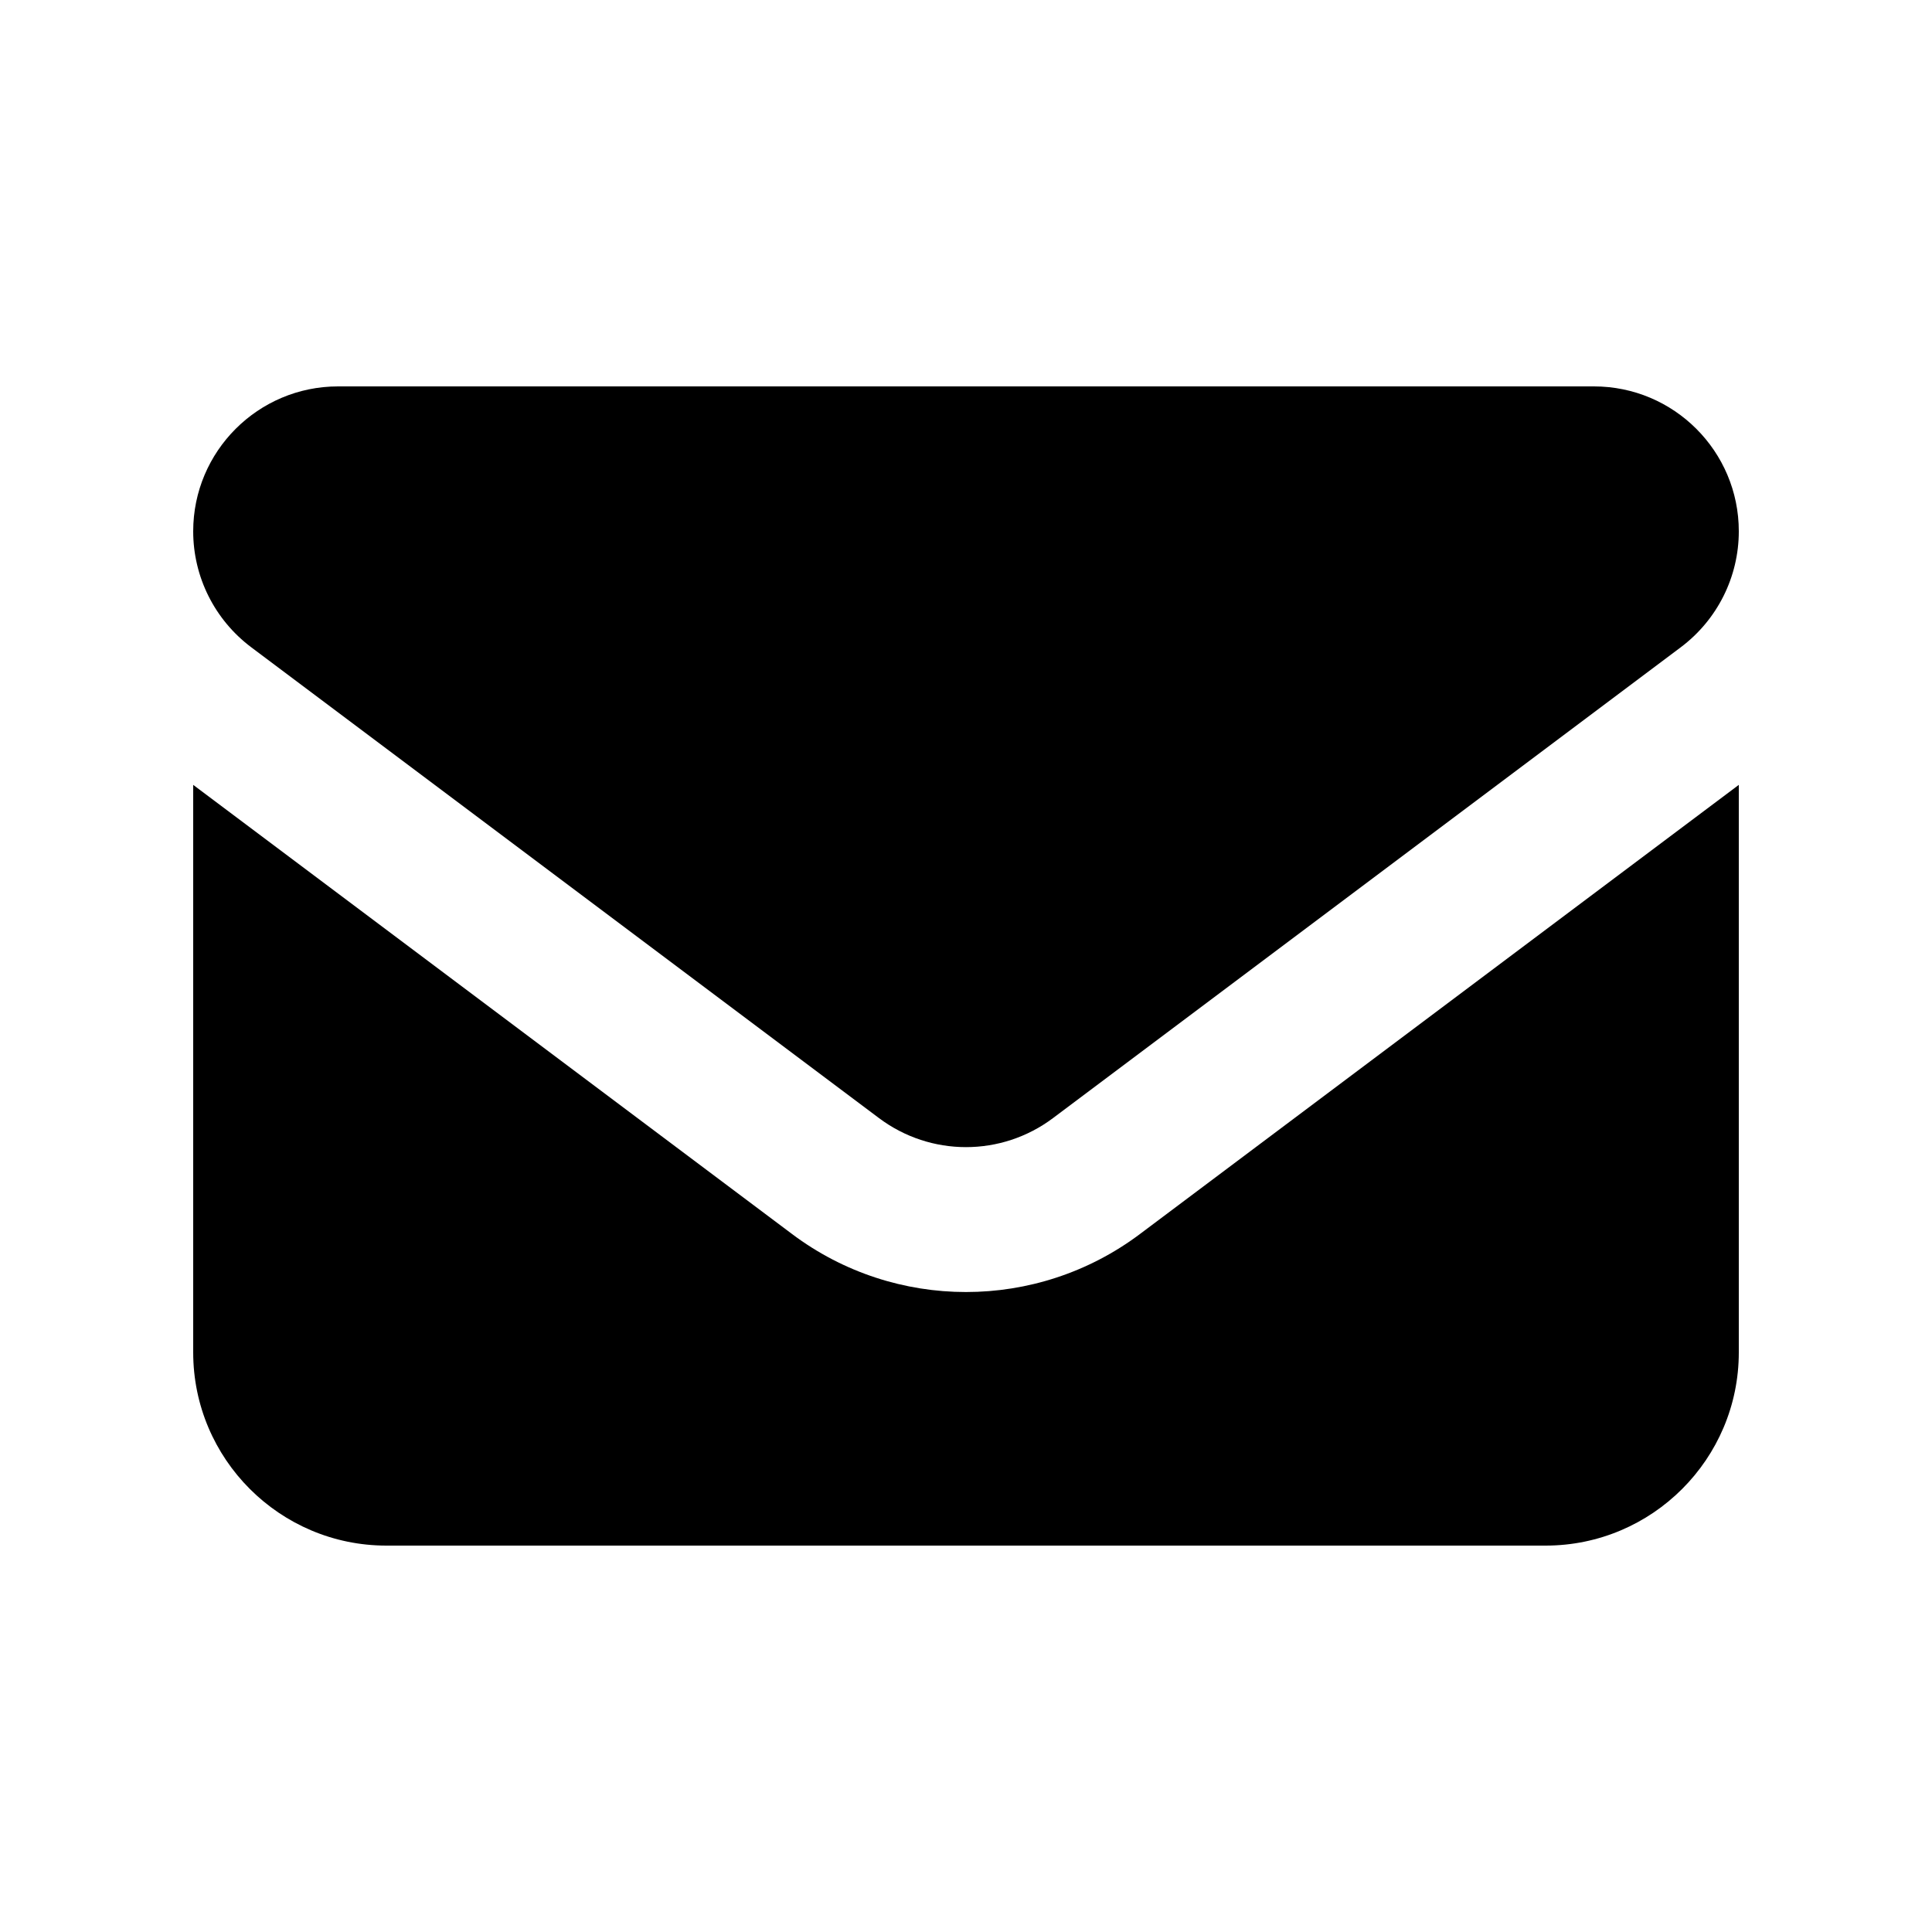
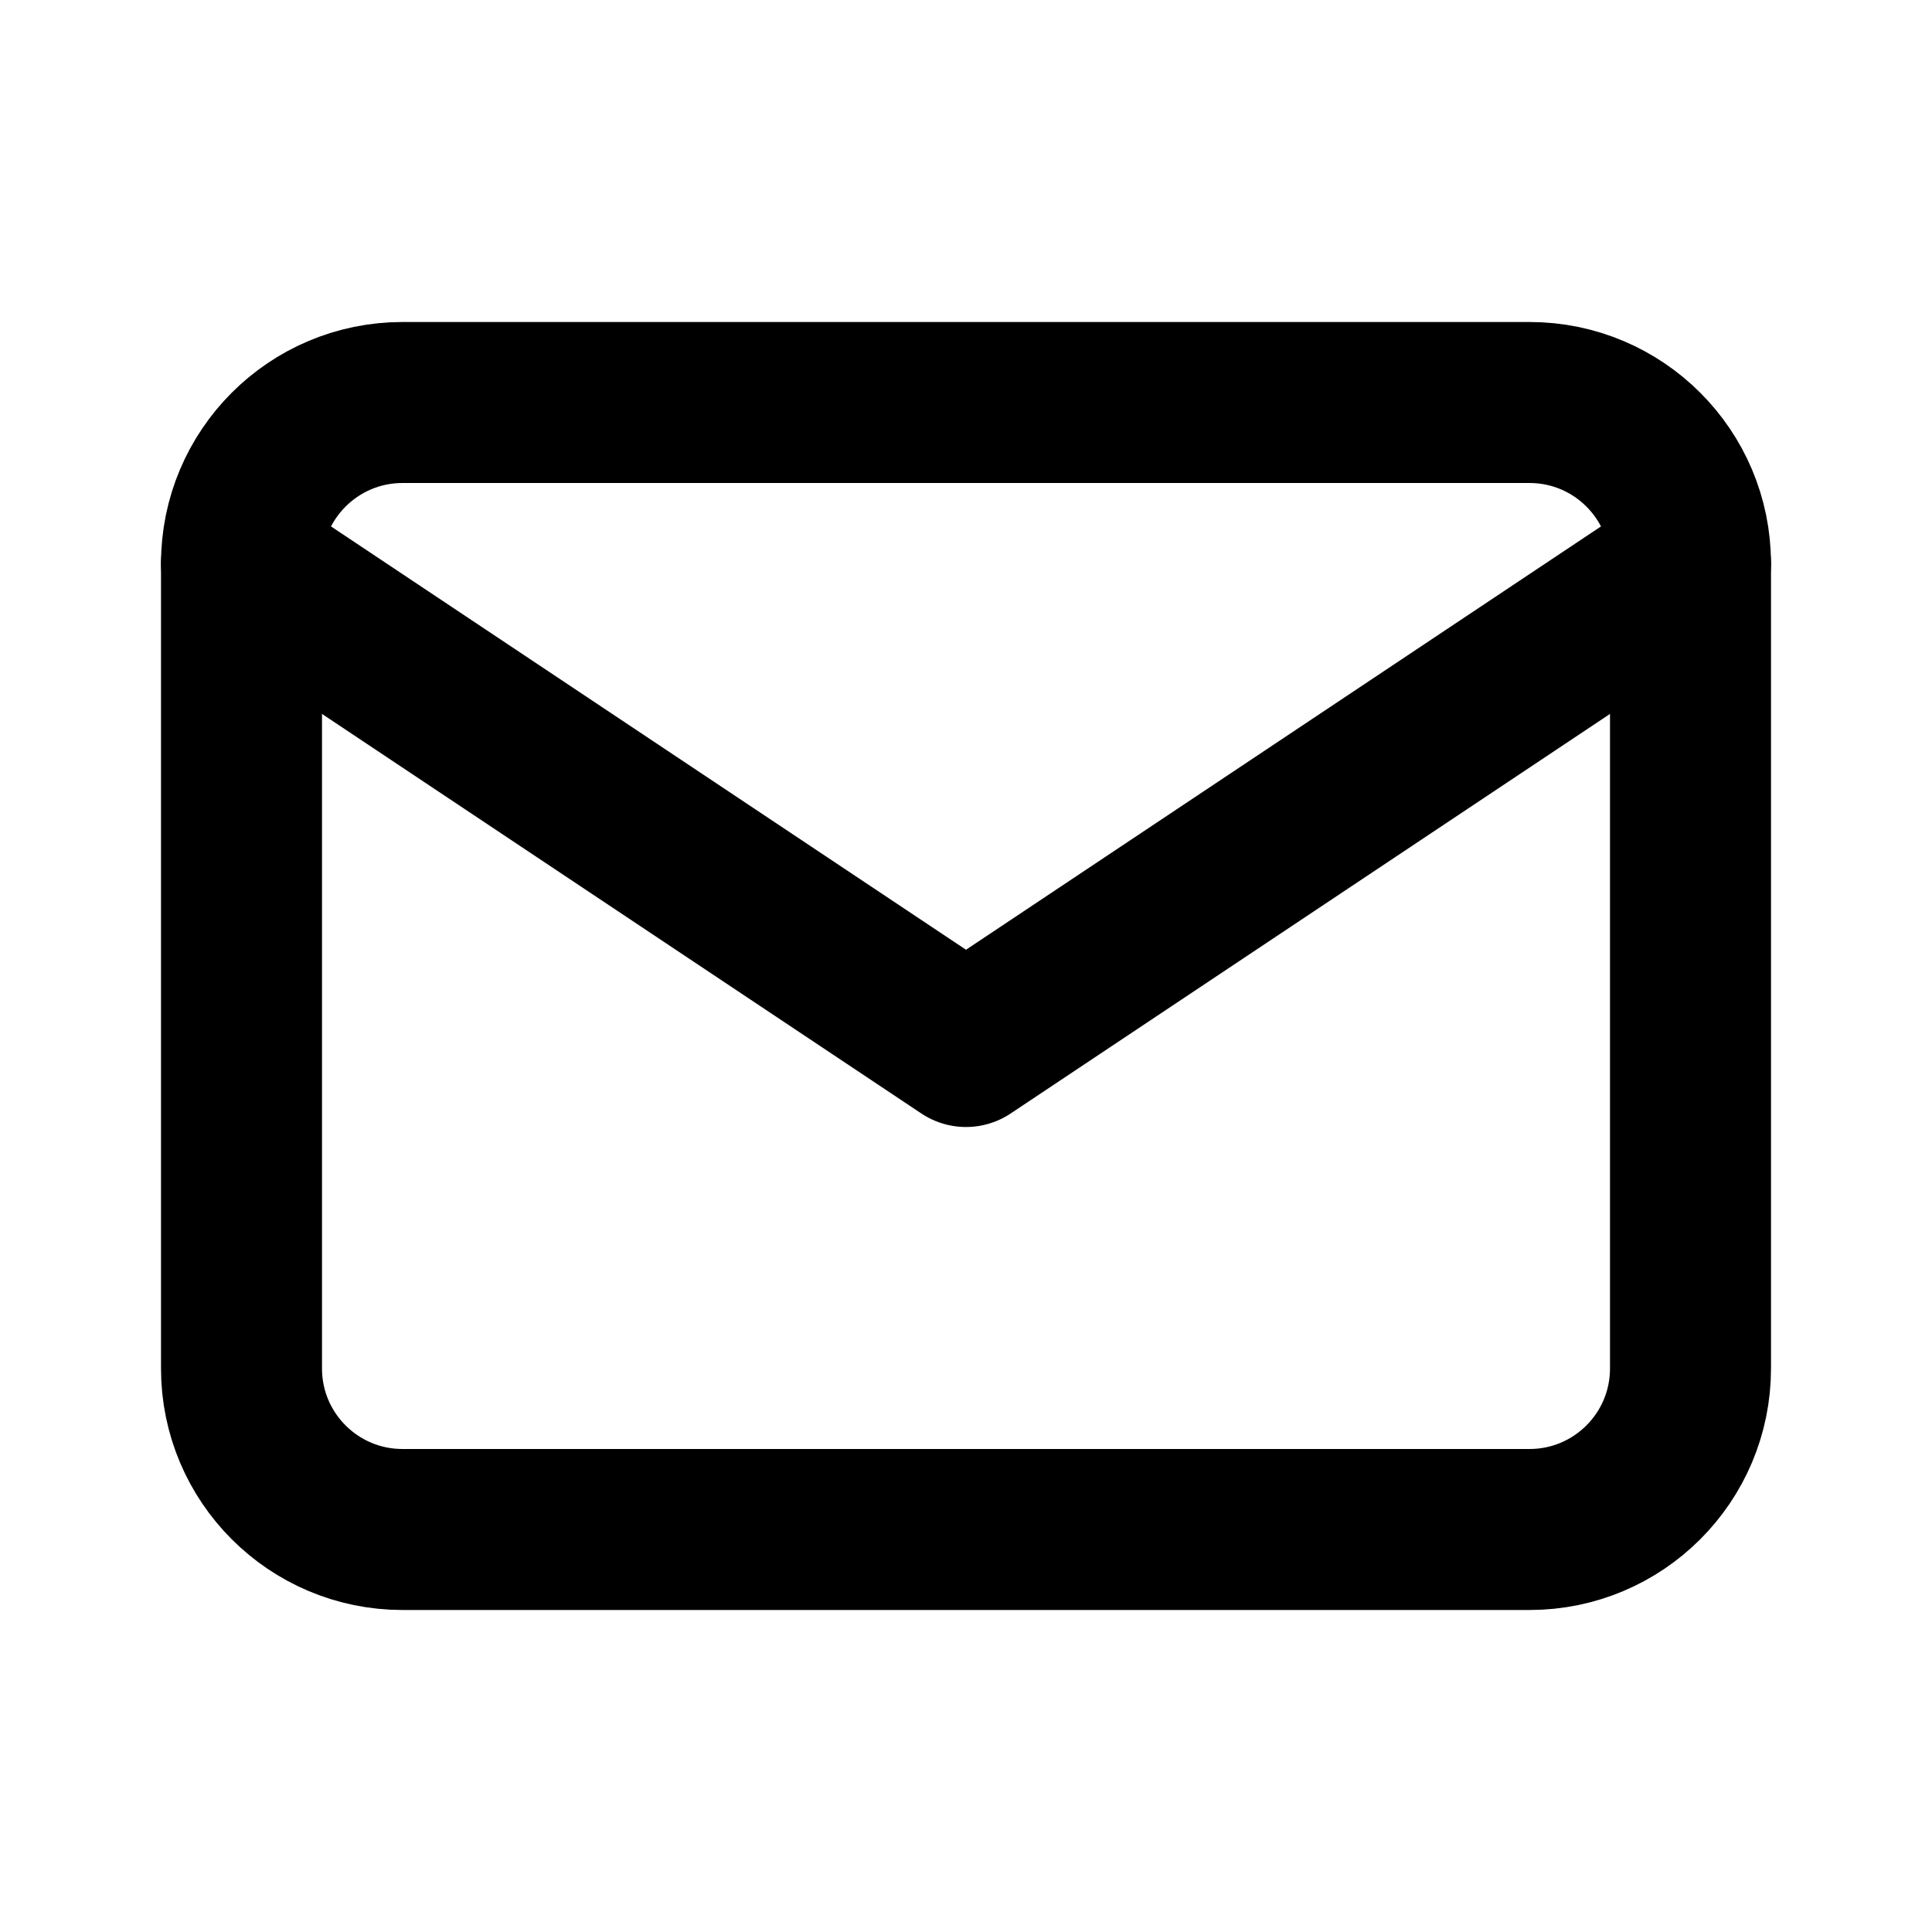
- <svg xmlns="http://www.w3.org/2000/svg" viewBox="0 0 640 640">
-   <path d="M112 128C85.5 128 64 149.5 64 176C64 191.1 71.1 205.3 83.2 214.4L291.2 370.4C308.3 383.2 331.7 383.2 348.8 370.4L556.8 214.4C568.9 205.3 576 191.1 576 176C576 149.5 554.5 128 528 128L112 128zM64 260L64 448C64 483.3 92.7 512 128 512L512 512C547.3 512 576 483.3 576 448L576 260L377.6 408.8C343.5 434.4 296.5 434.4 262.4 408.8L64 260z" />
+ <svg xmlns="http://www.w3.org/2000/svg" width="20" height="20" viewBox="0 0 24 24" fill="none" stroke="currentColor" stroke-width="2" stroke-linecap="round" stroke-linejoin="round">
+   <rect x="3" y="5" width="18" height="14" rx="2" />
+   <path d="M3 7l9 6 9-6" />
</svg>
